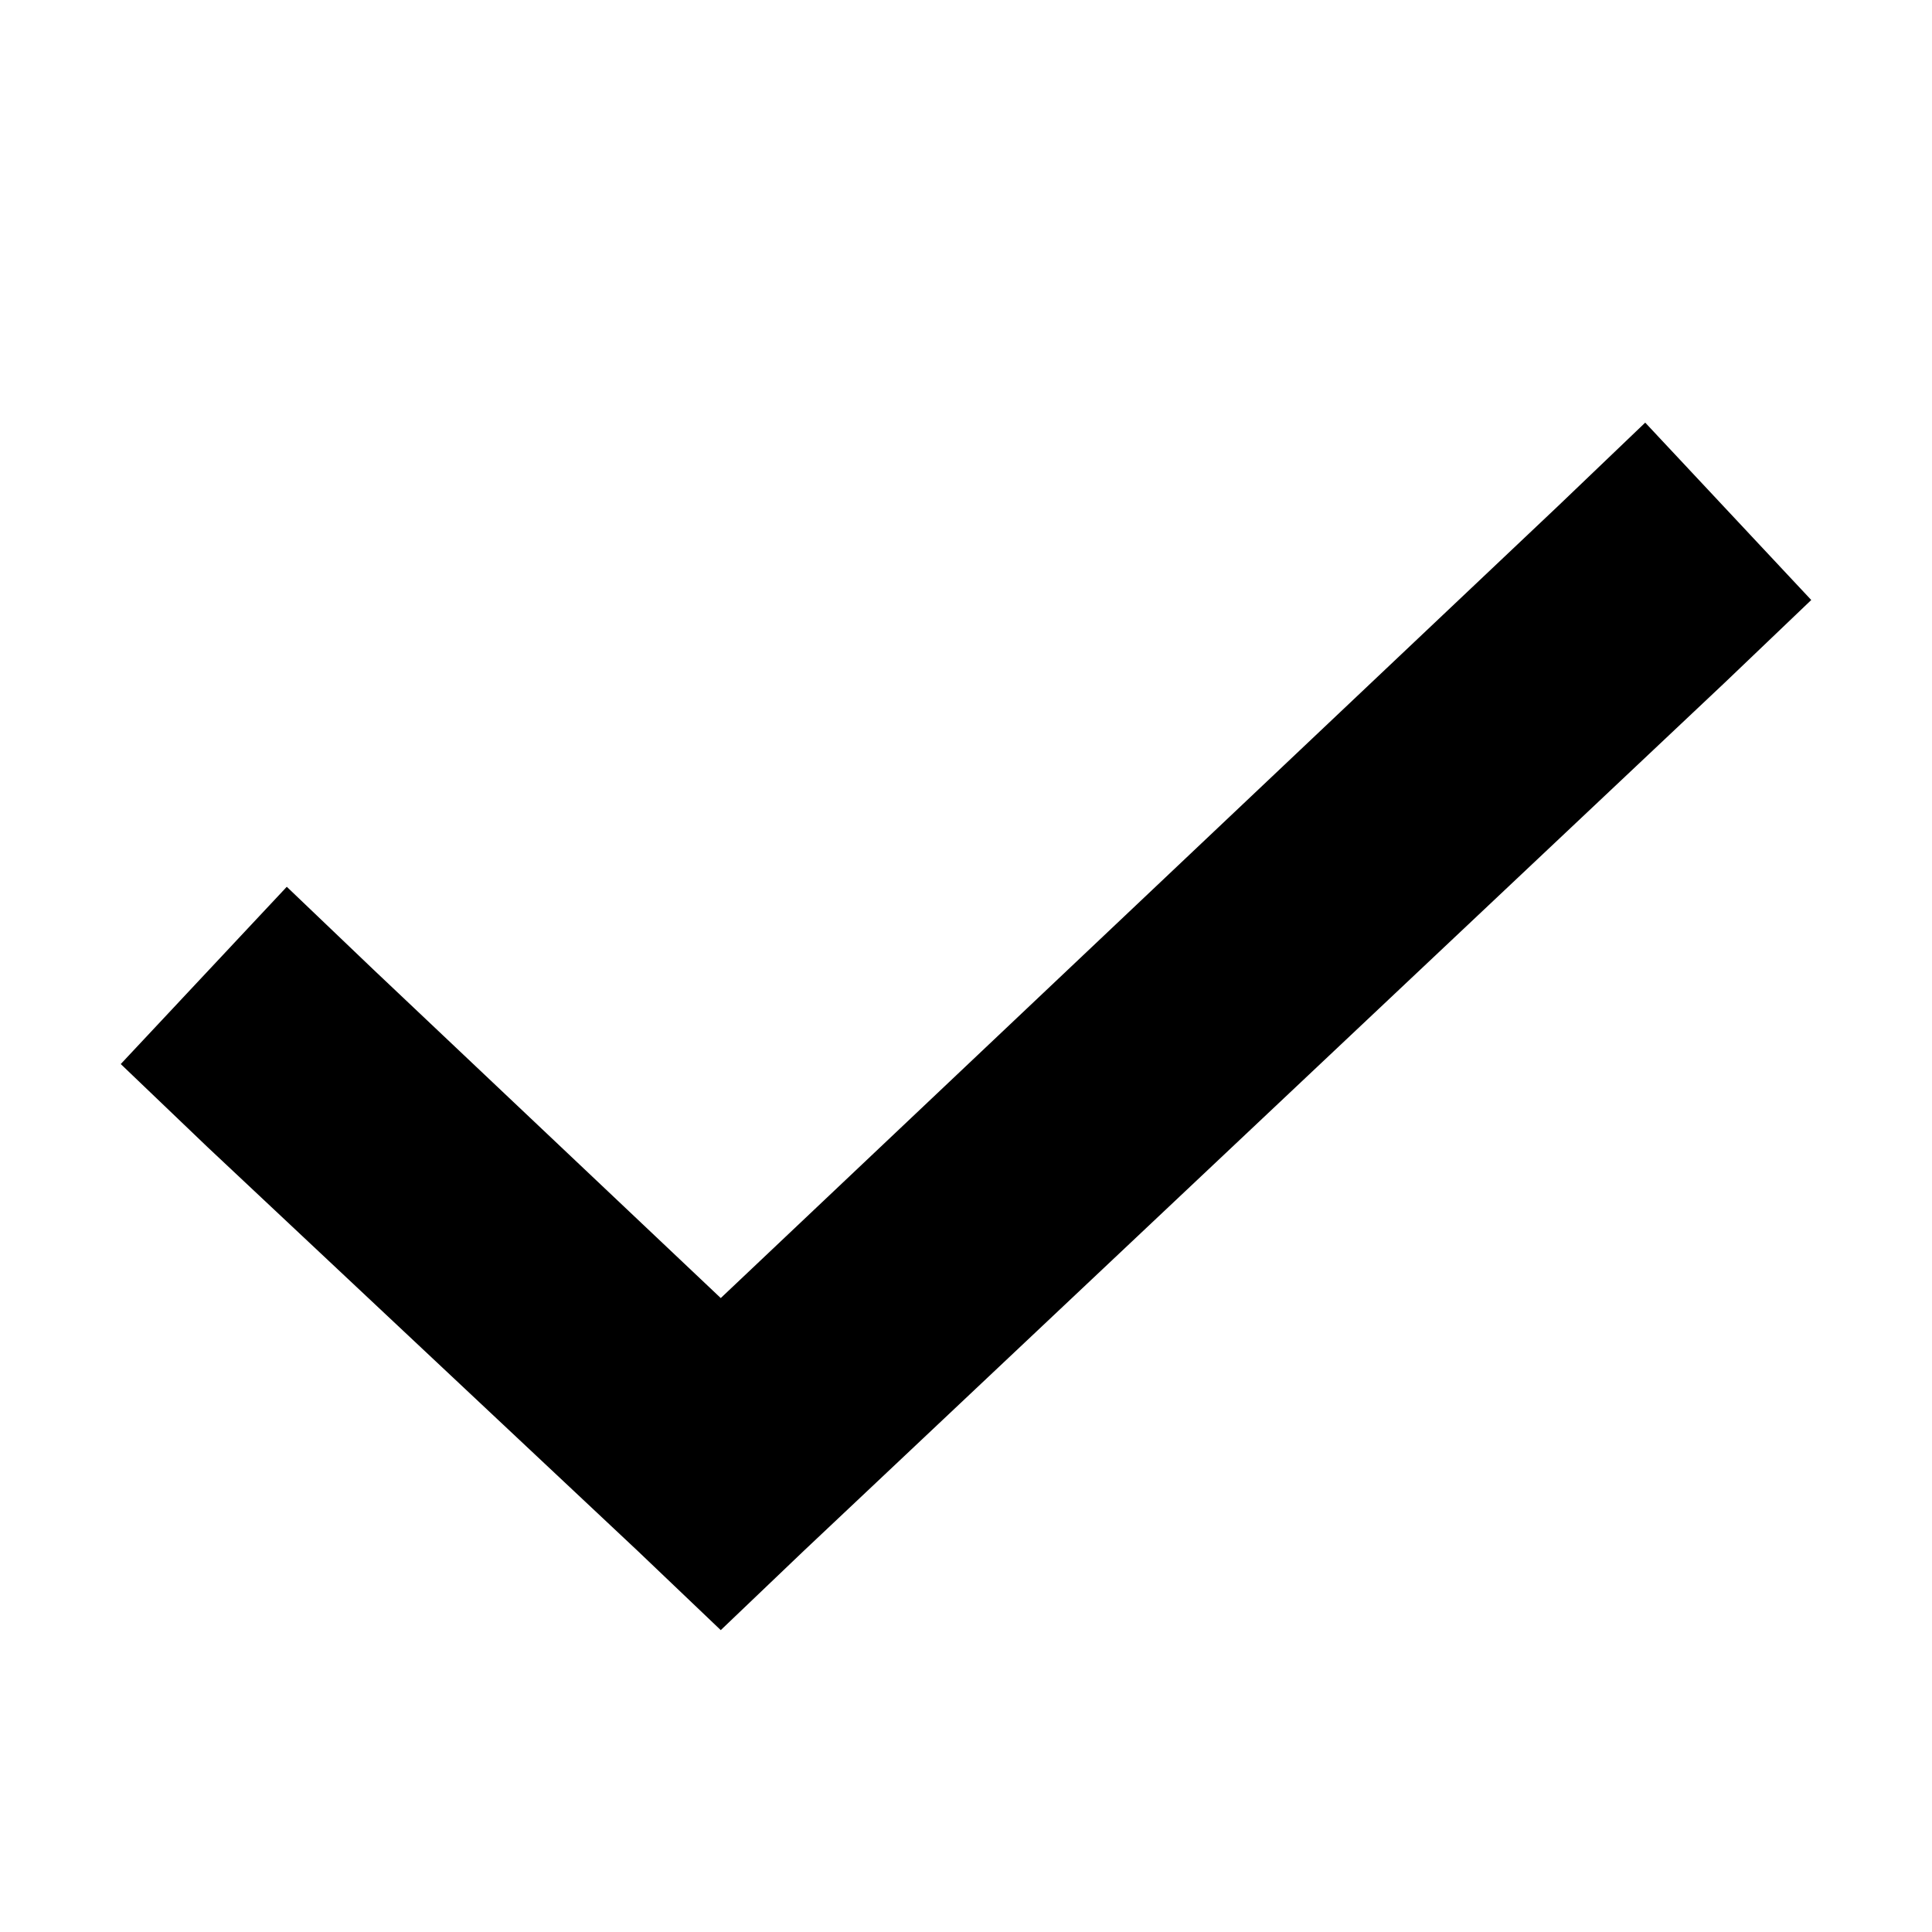
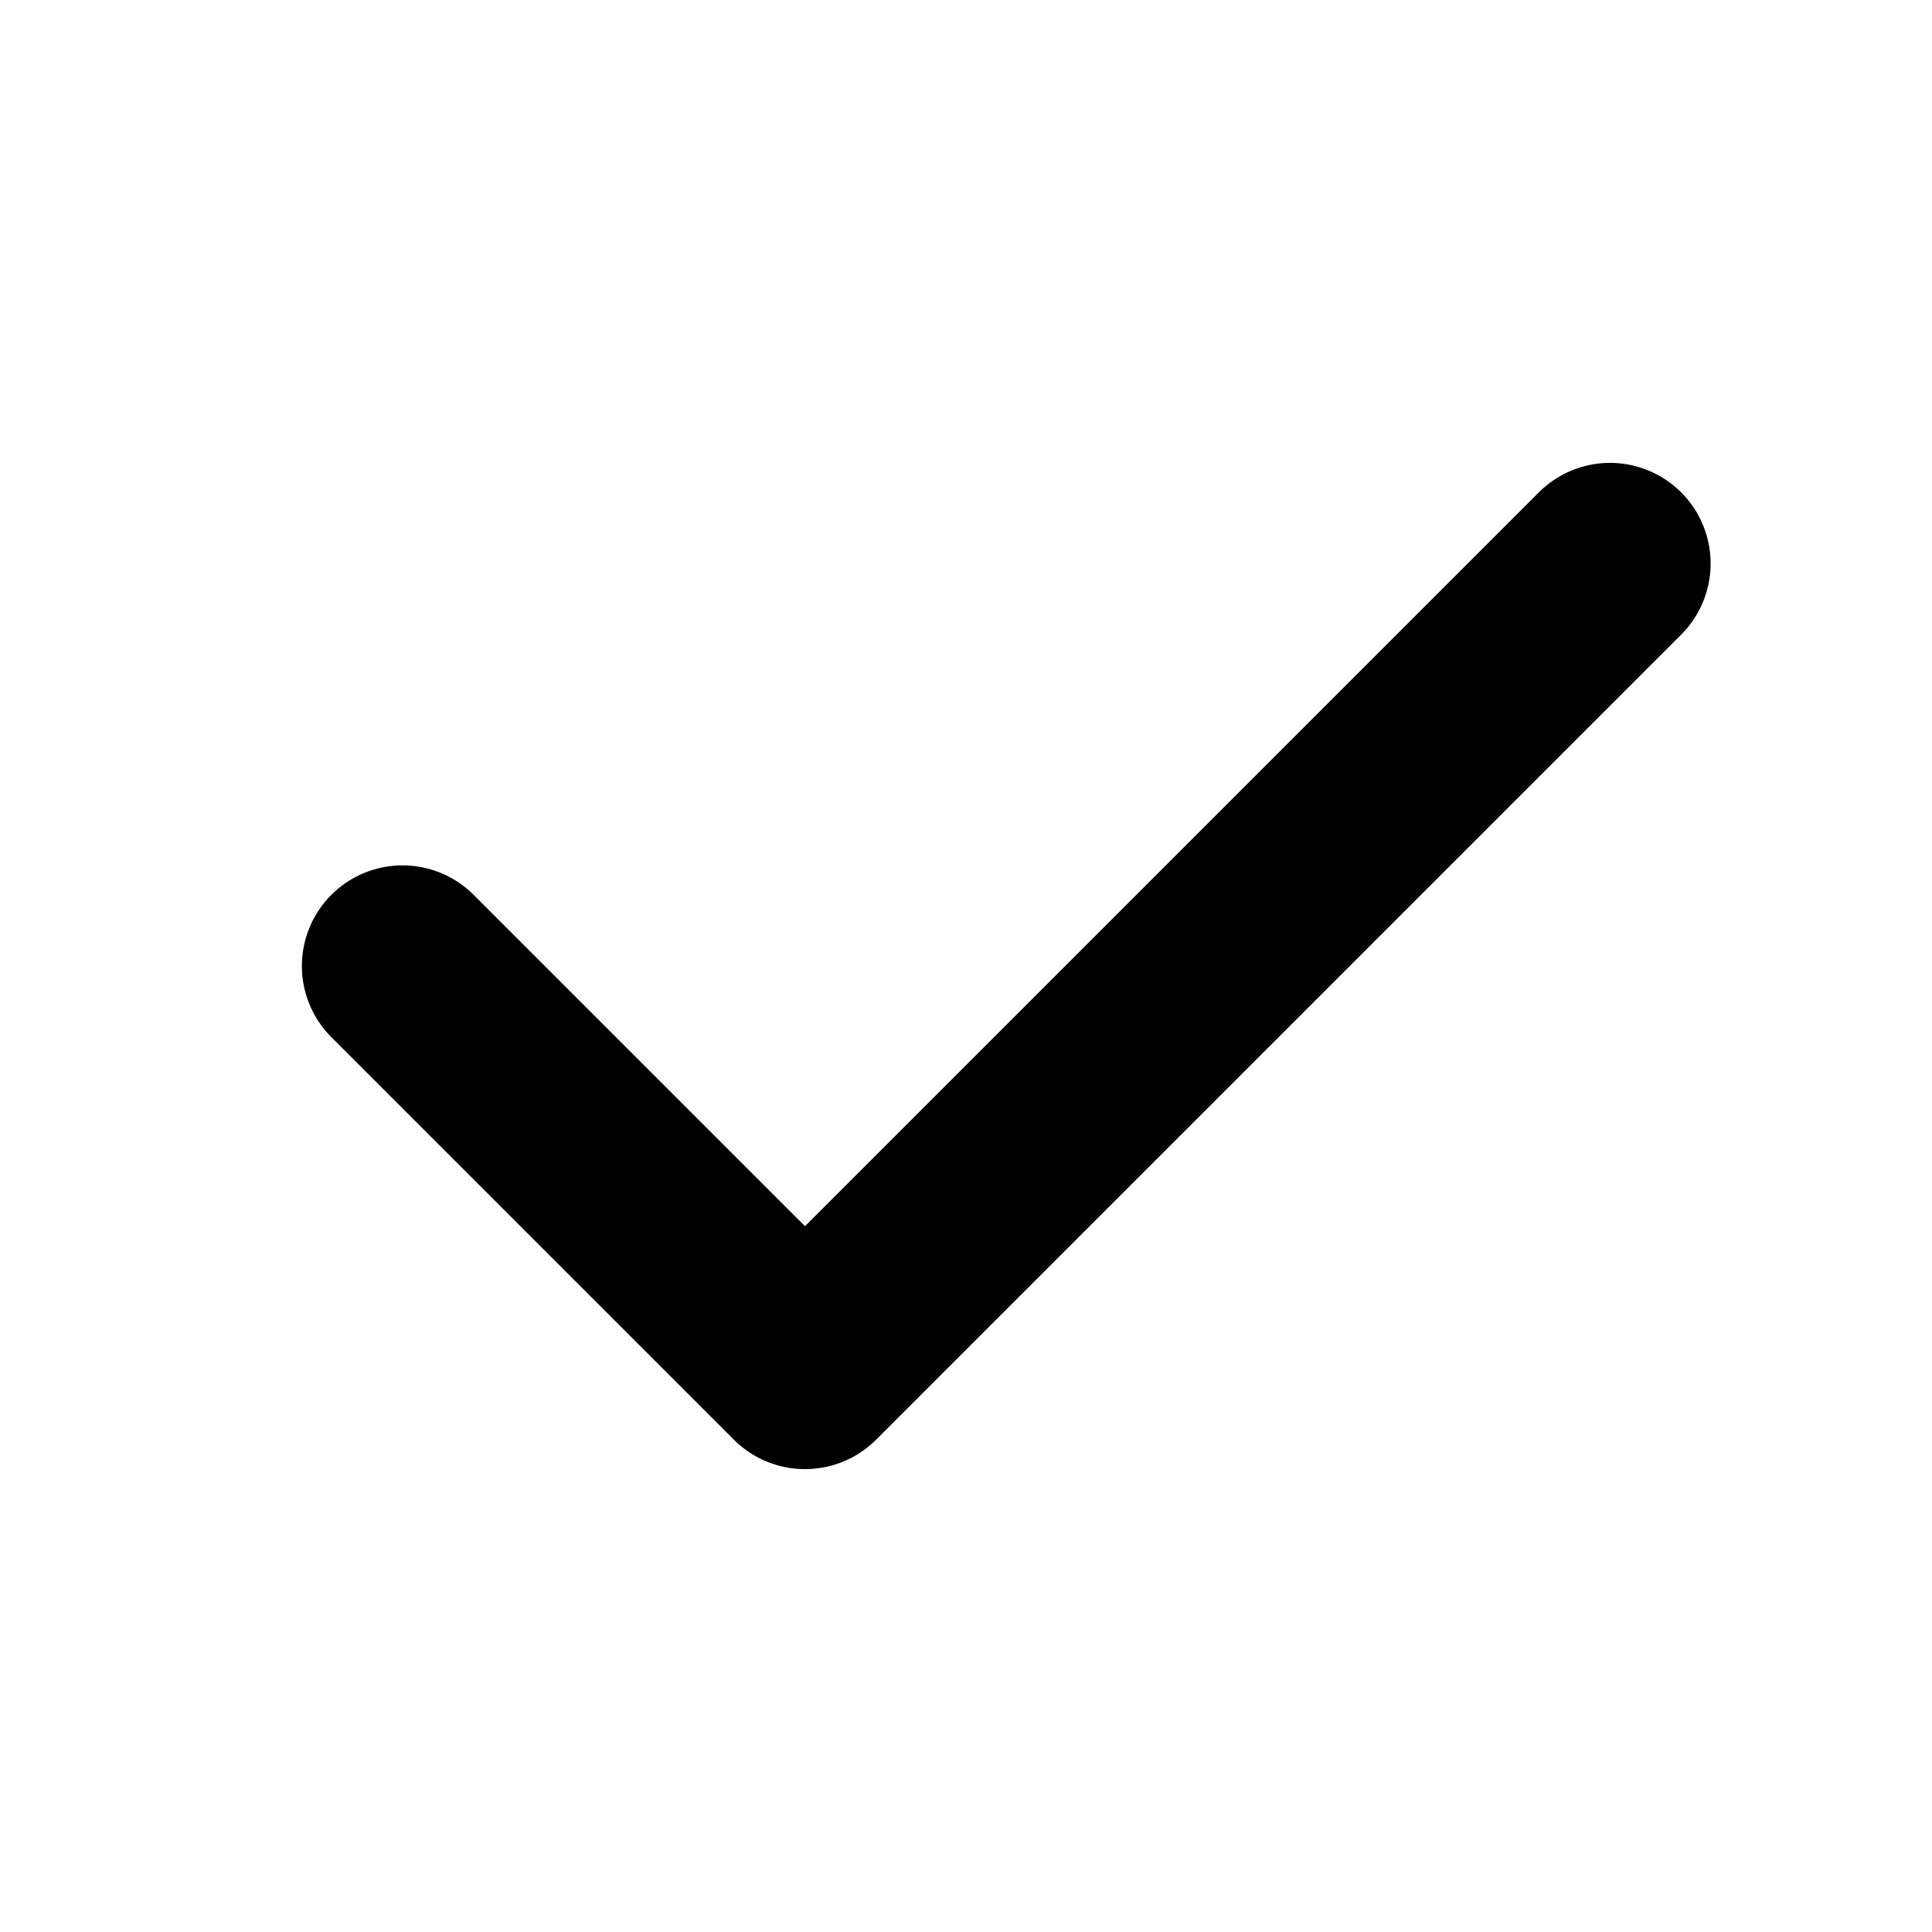
- <svg xmlns="http://www.w3.org/2000/svg" viewBox="0 0 16 16">
-   <path d="M15 4.969L14.281 5.656L6.656 12.844L5.969 13.5L5.281 12.844L1.719 9.5L1 8.812L2.375 7.344L3.094 8.031L5.969 10.75L12.906 4.188L13.625 3.5L15 4.969Z" />
+ <svg xmlns="http://www.w3.org/2000/svg" width="1em" height="1em" viewBox="0 0 24 24">
+   <path fill="none" stroke="black" stroke-linecap="round" stroke-linejoin="round" stroke-width="2.5" d="M20 7L10 17l-5-5" />
</svg>
